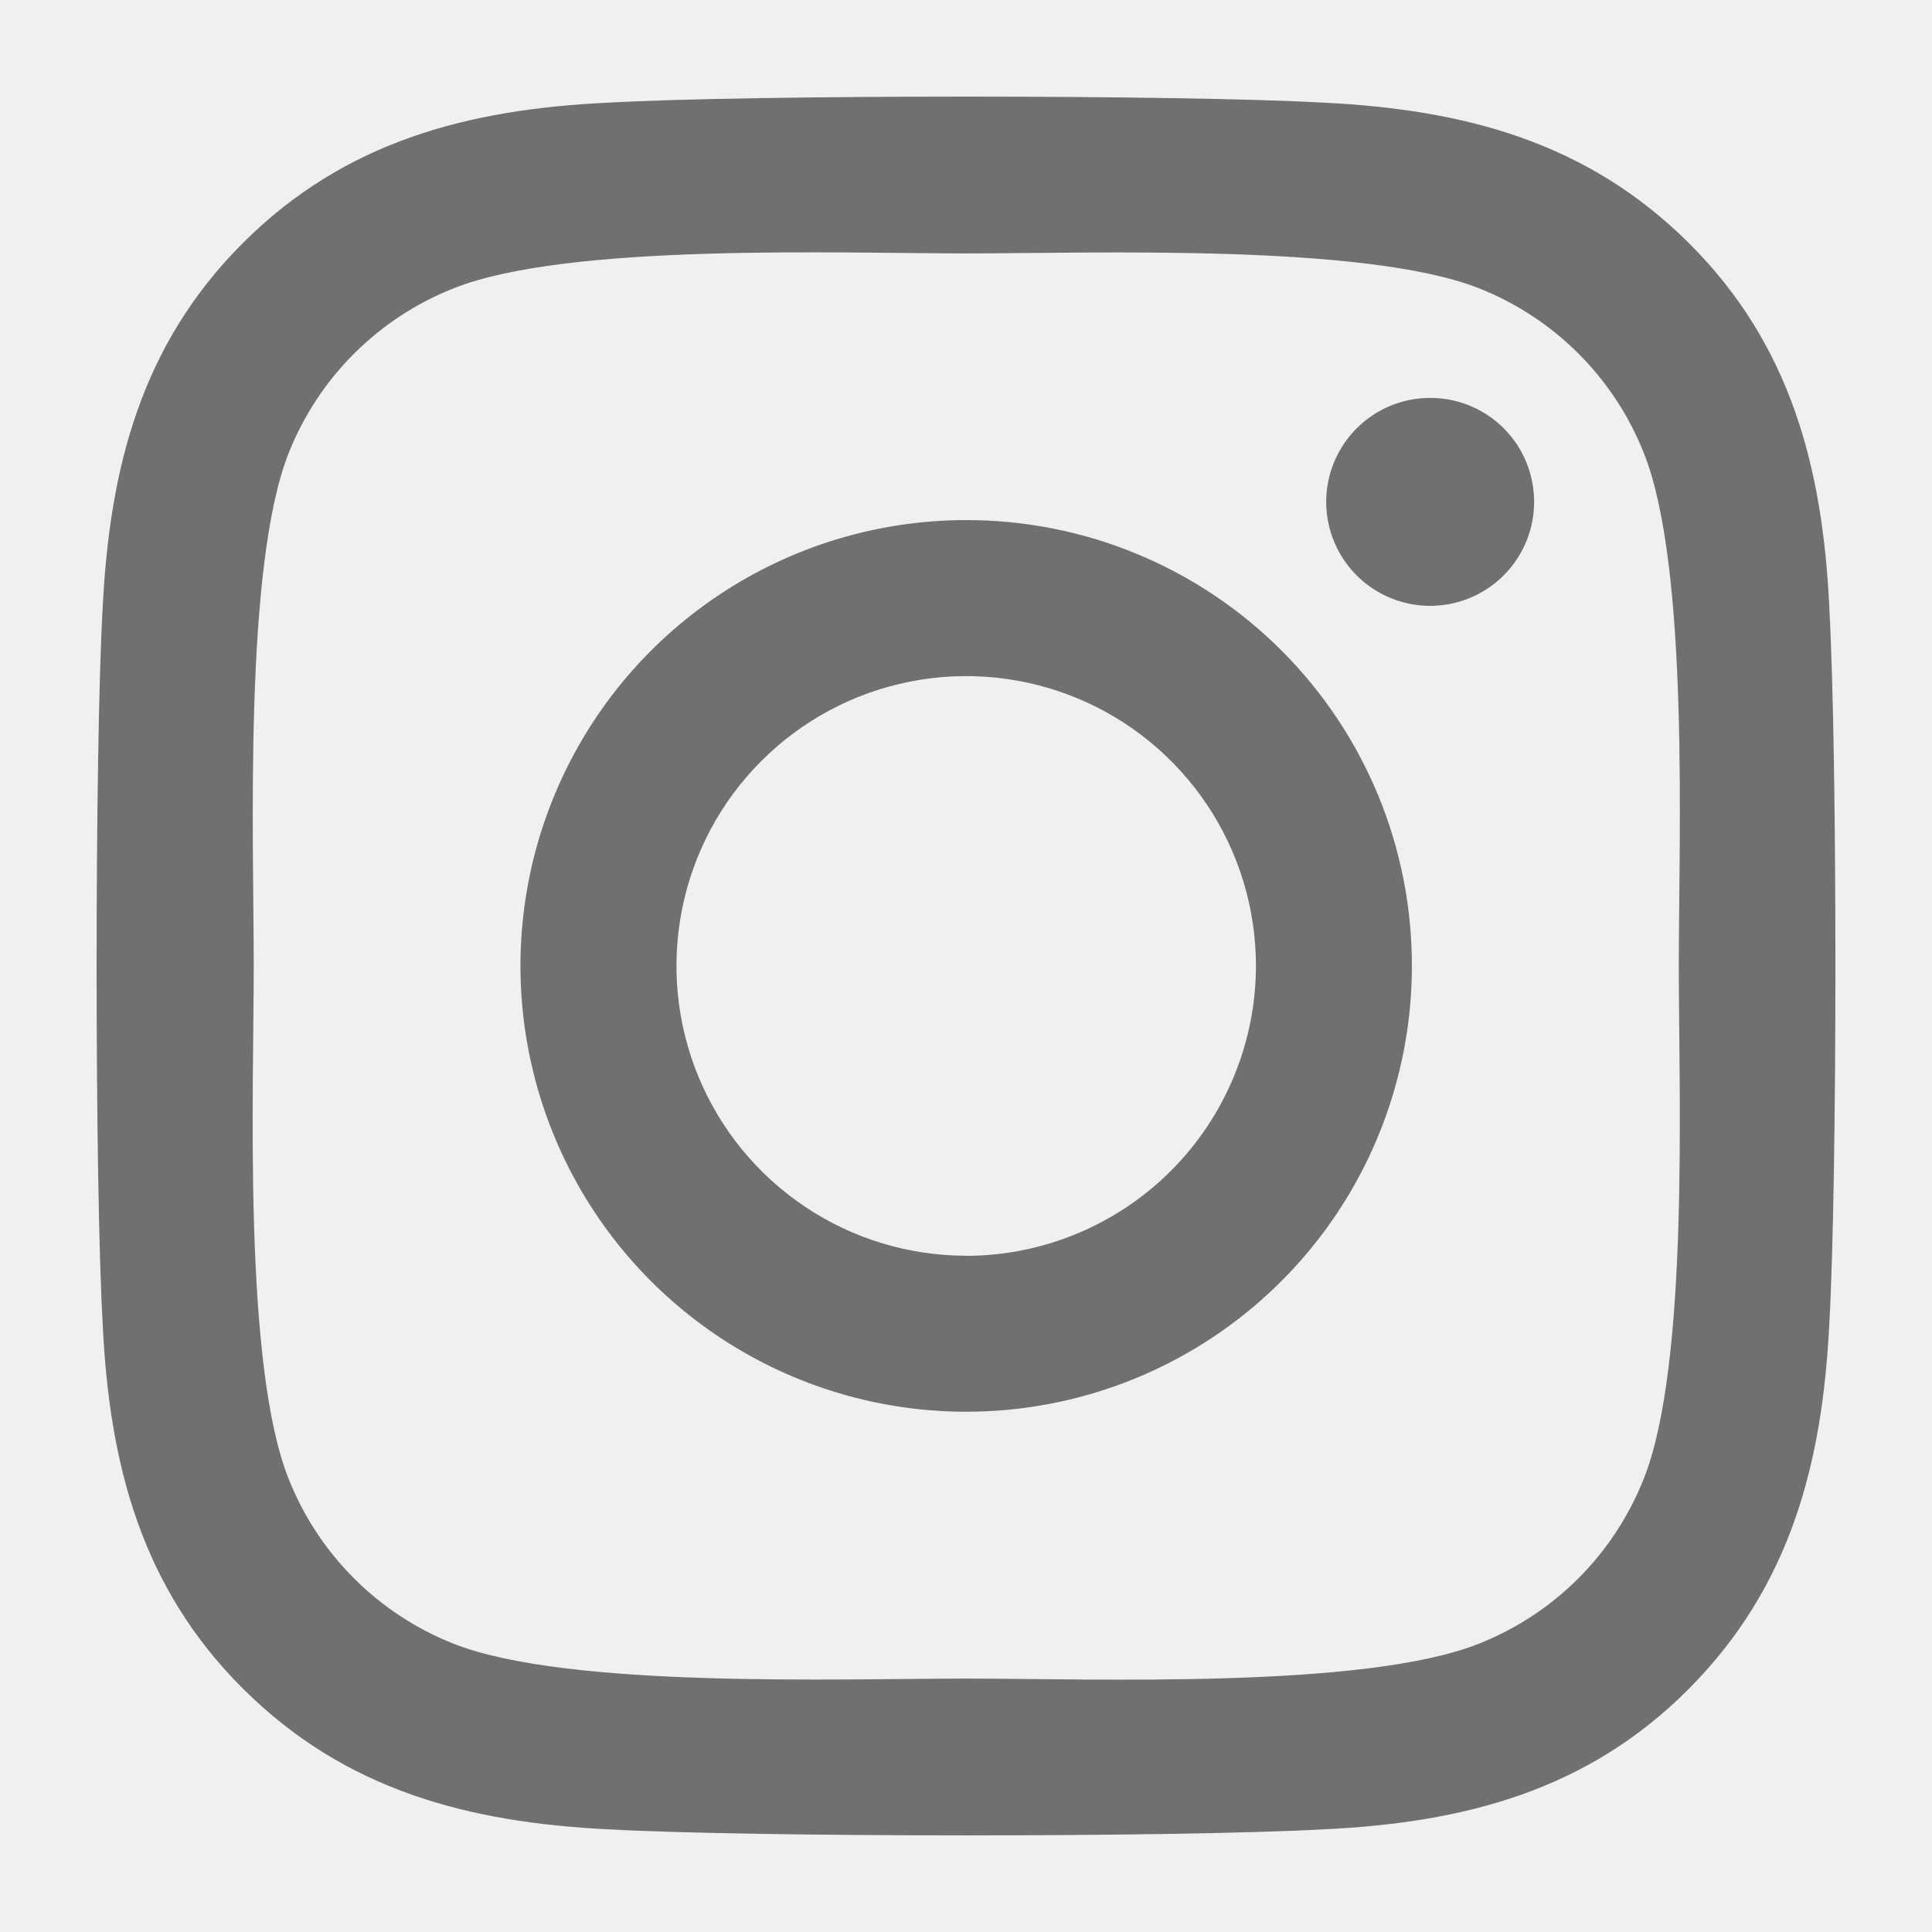
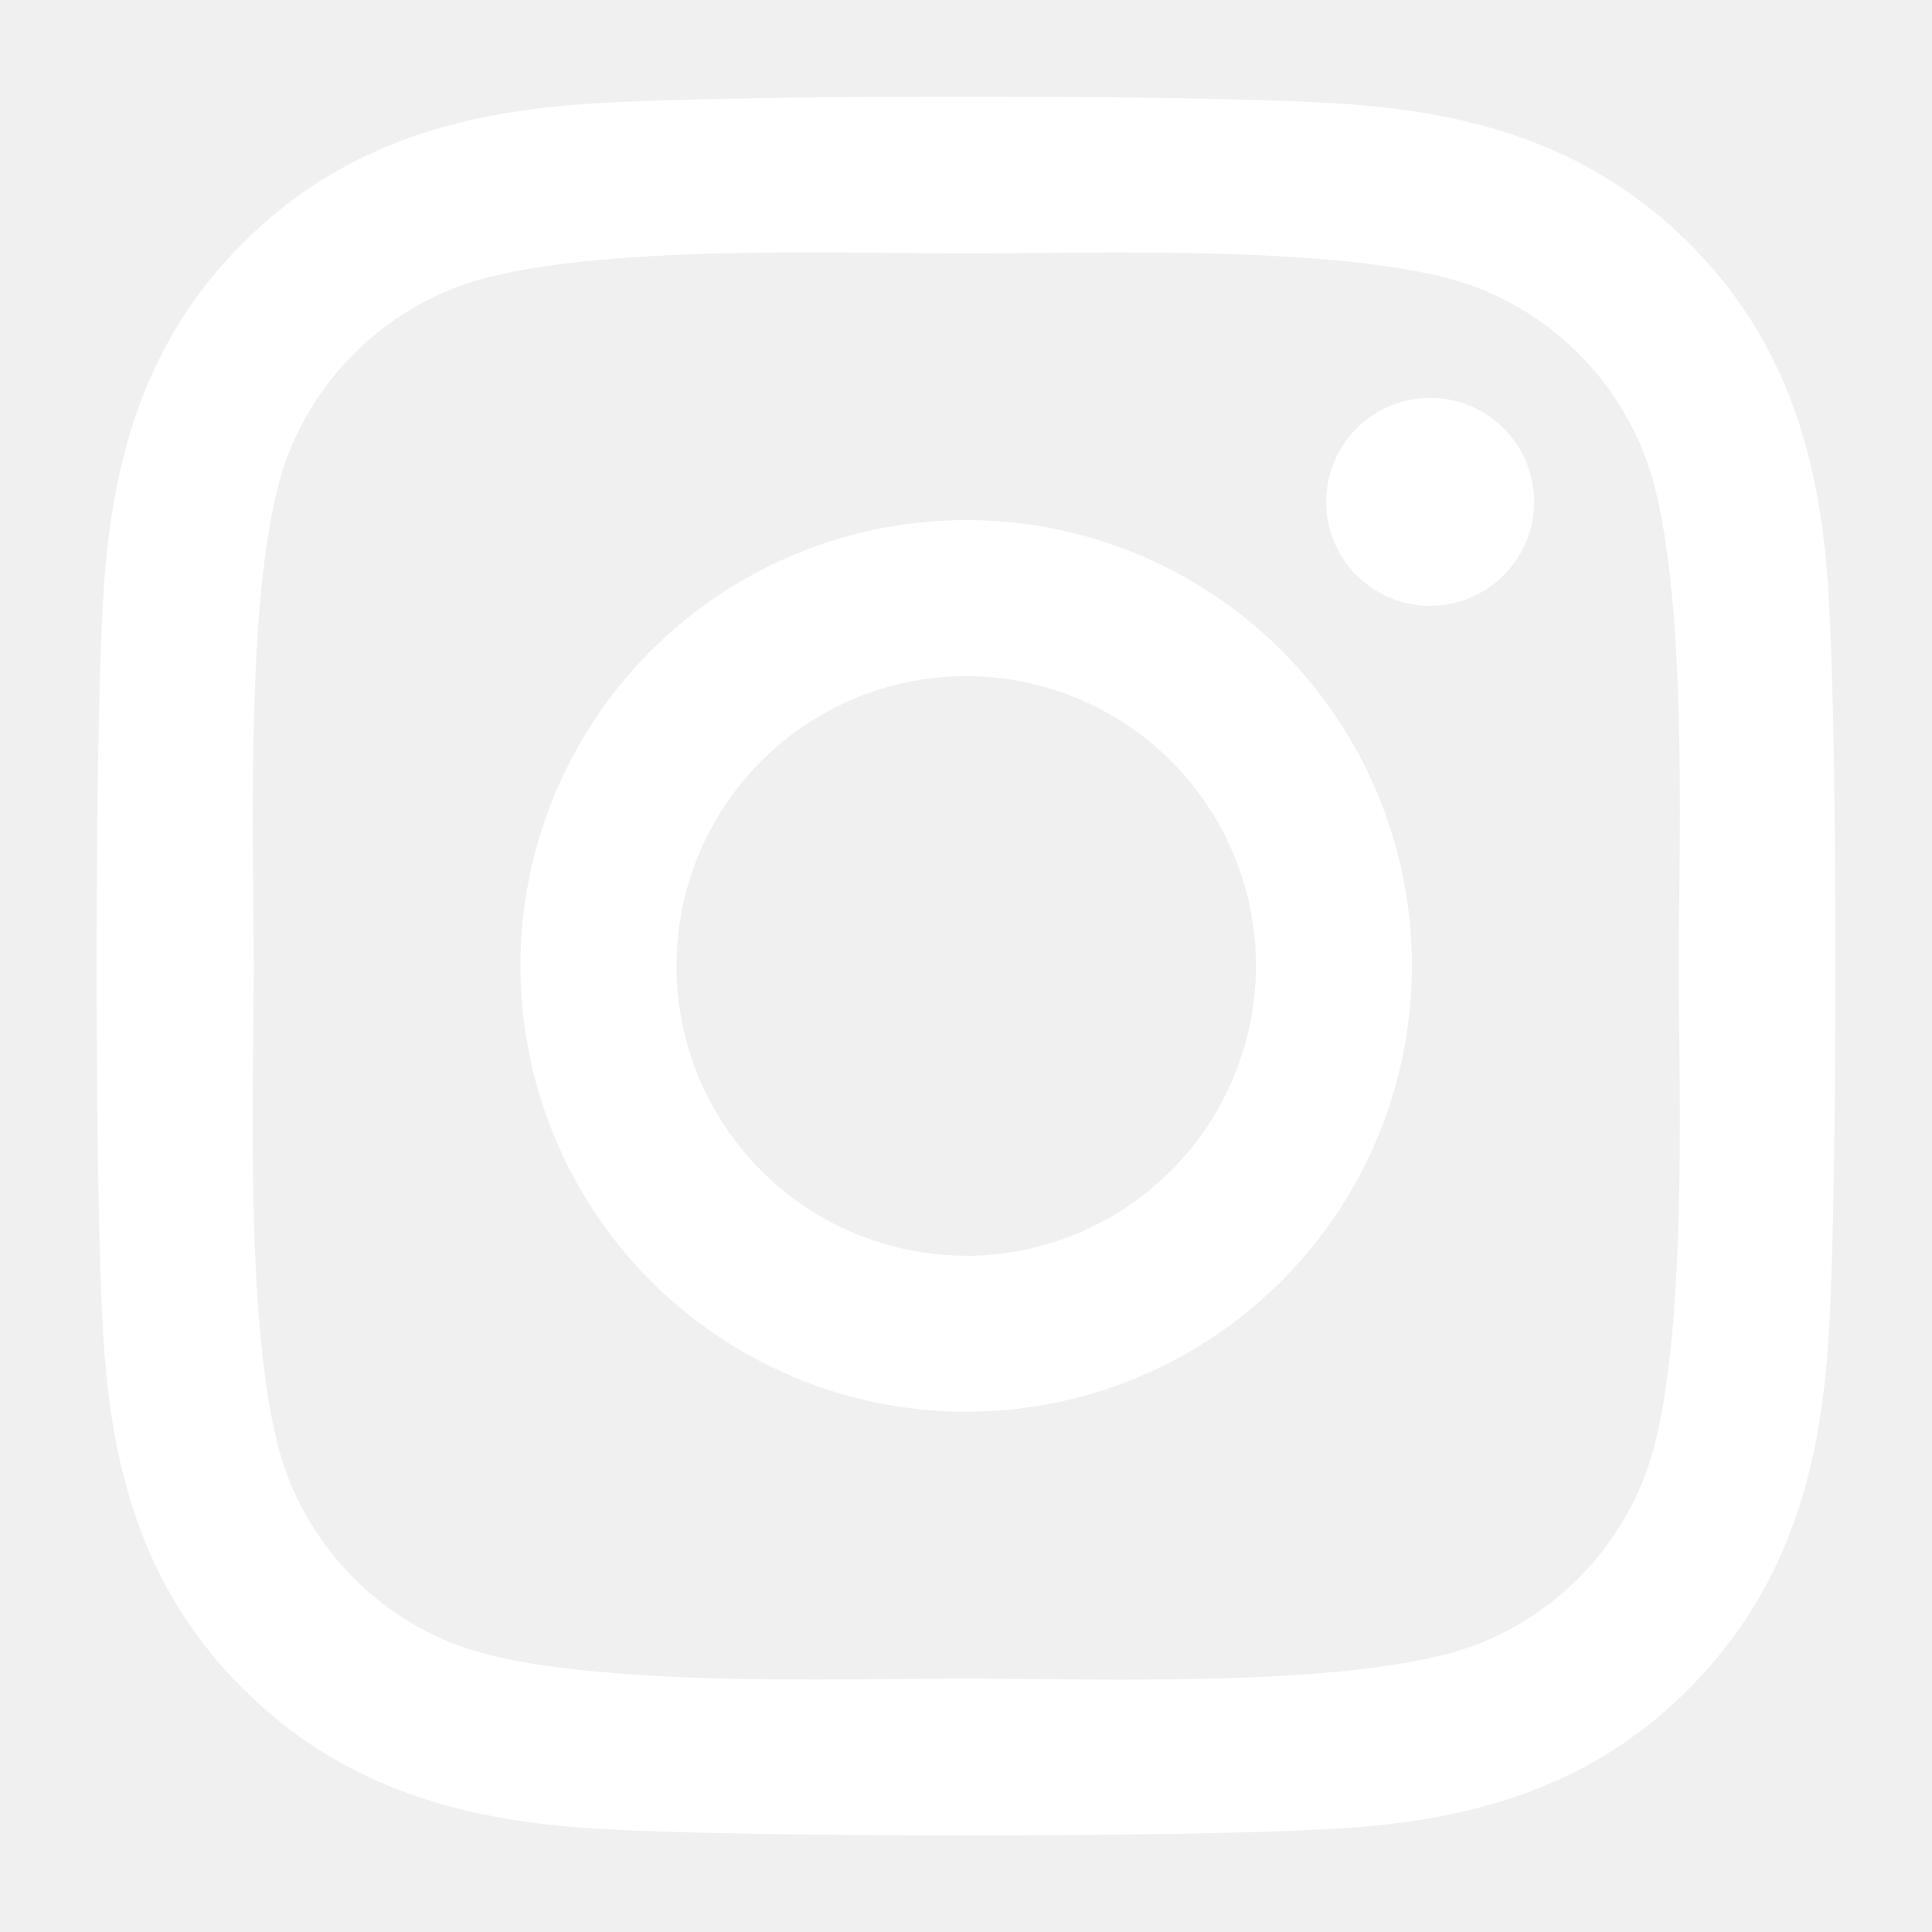
<svg xmlns="http://www.w3.org/2000/svg" width="100" height="100" viewBox="0 0 100 100" fill="none">
-   <path d="M50.011 26.92C45.448 26.92 40.988 28.273 37.194 30.808C33.4 33.343 30.442 36.947 28.696 41.163C26.949 45.379 26.492 50.019 27.382 54.495C28.271 58.971 30.468 63.083 33.694 66.311C36.92 69.538 41.031 71.736 45.506 72.627C49.981 73.518 54.619 73.062 58.835 71.316C63.051 69.57 66.654 66.613 69.19 62.819C71.725 59.024 73.079 54.563 73.079 49.999C73.084 46.968 72.49 43.965 71.333 41.163C70.175 38.362 68.476 35.816 66.333 33.672C64.19 31.528 61.645 29.828 58.845 28.67C56.044 27.511 53.042 26.917 50.011 26.92ZM50.011 64.996C47.045 64.996 44.145 64.117 41.679 62.468C39.213 60.82 37.29 58.477 36.155 55.736C35.02 52.995 34.723 49.979 35.302 47.069C35.88 44.159 37.309 41.486 39.406 39.389C41.504 37.291 44.176 35.862 47.085 35.283C49.994 34.705 53.01 35.002 55.75 36.137C58.491 37.272 60.833 39.195 62.481 41.662C64.129 44.129 65.008 47.029 65.008 49.996C65.002 53.973 63.42 57.785 60.609 60.598C57.798 63.411 53.987 64.994 50.011 65.002V64.996ZM79.405 25.977C79.405 27.041 79.089 28.082 78.498 28.967C77.907 29.852 77.066 30.541 76.083 30.949C75.1 31.356 74.019 31.462 72.975 31.255C71.931 31.047 70.973 30.535 70.22 29.782C69.468 29.03 68.955 28.071 68.748 27.027C68.54 25.983 68.647 24.901 69.054 23.918C69.461 22.934 70.151 22.094 71.035 21.503C71.92 20.911 72.96 20.596 74.025 20.596C74.732 20.594 75.433 20.732 76.087 21.003C76.74 21.273 77.334 21.669 77.834 22.17C78.334 22.671 78.731 23.265 79 23.919C79.269 24.574 79.407 25.275 79.405 25.982V25.977ZM94.685 31.439C94.343 24.238 92.705 17.843 87.416 12.582C82.128 7.322 75.77 5.676 68.561 5.316C61.133 4.895 38.862 4.895 31.437 5.316C24.25 5.658 17.865 7.296 12.584 12.566C7.303 17.836 5.676 24.22 5.316 31.421C4.895 38.855 4.895 61.127 5.316 68.556C5.658 75.757 7.296 82.152 12.584 87.413C17.872 92.674 24.23 94.321 31.437 94.683C38.866 95.104 61.137 95.104 68.561 94.683C75.761 94.341 82.155 92.702 87.415 87.413C92.674 82.123 94.321 75.764 94.683 68.556C95.106 61.127 95.106 38.875 94.683 31.445L94.685 31.439ZM85.085 76.528C84.322 78.464 83.168 80.222 81.697 81.694C80.226 83.166 78.468 84.319 76.532 85.083C70.608 87.433 56.552 86.883 50.009 86.883C43.466 86.883 29.389 87.406 23.487 85.083C21.551 84.319 19.793 83.166 18.321 81.694C16.85 80.222 15.697 78.464 14.933 76.528C12.584 70.603 13.133 56.544 13.133 49.999C13.133 43.455 12.611 29.374 14.933 23.471C15.698 21.534 16.853 19.776 18.326 18.304C19.799 16.833 21.558 15.68 23.496 14.917C29.419 12.568 43.475 13.117 50.018 13.117C56.561 13.117 70.639 12.595 76.541 14.917C78.477 15.681 80.235 16.835 81.706 18.306C83.177 19.778 84.331 21.537 85.094 23.473C87.443 29.398 86.894 43.457 86.894 50.001C86.894 56.545 87.436 70.624 85.085 76.528Z" fill="#707070" />
+   <path d="M50.011 26.92C45.448 26.92 40.988 28.273 37.194 30.808C33.4 33.343 30.442 36.947 28.696 41.163C26.949 45.379 26.492 50.019 27.382 54.495C28.271 58.971 30.468 63.083 33.694 66.311C36.92 69.538 41.031 71.736 45.506 72.627C49.981 73.518 54.619 73.062 58.835 71.316C63.051 69.57 66.654 66.613 69.19 62.819C71.725 59.024 73.079 54.563 73.079 49.999C73.084 46.968 72.49 43.965 71.333 41.163C70.175 38.362 68.476 35.816 66.333 33.672C64.19 31.528 61.645 29.828 58.845 28.67C56.044 27.511 53.042 26.917 50.011 26.92ZM50.011 64.996C47.045 64.996 44.145 64.117 41.679 62.468C39.213 60.82 37.29 58.477 36.155 55.736C35.02 52.995 34.723 49.979 35.302 47.069C35.88 44.159 37.309 41.486 39.406 39.389C41.504 37.291 44.176 35.862 47.085 35.283C49.994 34.705 53.01 35.002 55.75 36.137C58.491 37.272 60.833 39.195 62.481 41.662C64.129 44.129 65.008 47.029 65.008 49.996C65.002 53.973 63.42 57.785 60.609 60.598C57.798 63.411 53.987 64.994 50.011 65.002V64.996ZM79.405 25.977C79.405 27.041 79.089 28.082 78.498 28.967C77.907 29.852 77.066 30.541 76.083 30.949C75.1 31.356 74.019 31.462 72.975 31.255C71.931 31.047 70.973 30.535 70.22 29.782C69.468 29.03 68.955 28.071 68.748 27.027C68.54 25.983 68.647 24.901 69.054 23.918C69.461 22.934 70.151 22.094 71.035 21.503C71.92 20.911 72.96 20.596 74.025 20.596C74.732 20.594 75.433 20.732 76.087 21.003C76.74 21.273 77.334 21.669 77.834 22.17C78.334 22.671 78.731 23.265 79 23.919C79.269 24.574 79.407 25.275 79.405 25.982V25.977ZM94.685 31.439C94.343 24.238 92.705 17.843 87.416 12.582C82.128 7.322 75.77 5.676 68.561 5.316C61.133 4.895 38.862 4.895 31.437 5.316C24.25 5.658 17.865 7.296 12.584 12.566C7.303 17.836 5.676 24.22 5.316 31.421C4.895 38.855 4.895 61.127 5.316 68.556C5.658 75.757 7.296 82.152 12.584 87.413C17.872 92.674 24.23 94.321 31.437 94.683C38.866 95.104 61.137 95.104 68.561 94.683C75.761 94.341 82.155 92.702 87.415 87.413C92.674 82.123 94.321 75.764 94.683 68.556C95.106 61.127 95.106 38.875 94.683 31.445L94.685 31.439ZM85.085 76.528C84.322 78.464 83.168 80.222 81.697 81.694C80.226 83.166 78.468 84.319 76.532 85.083C70.608 87.433 56.552 86.883 50.009 86.883C43.466 86.883 29.389 87.406 23.487 85.083C21.551 84.319 19.793 83.166 18.321 81.694C16.85 80.222 15.697 78.464 14.933 76.528C12.584 70.603 13.133 56.544 13.133 49.999C13.133 43.455 12.611 29.374 14.933 23.471C15.698 21.534 16.853 19.776 18.326 18.304C19.799 16.833 21.558 15.68 23.496 14.917C29.419 12.568 43.475 13.117 50.018 13.117C56.561 13.117 70.639 12.595 76.541 14.917C78.477 15.681 80.235 16.835 81.706 18.306C83.177 19.778 84.331 21.537 85.094 23.473C87.443 29.398 86.894 43.457 86.894 50.001C86.894 56.545 87.436 70.624 85.085 76.528Z" fill="#fff" />
</svg>
